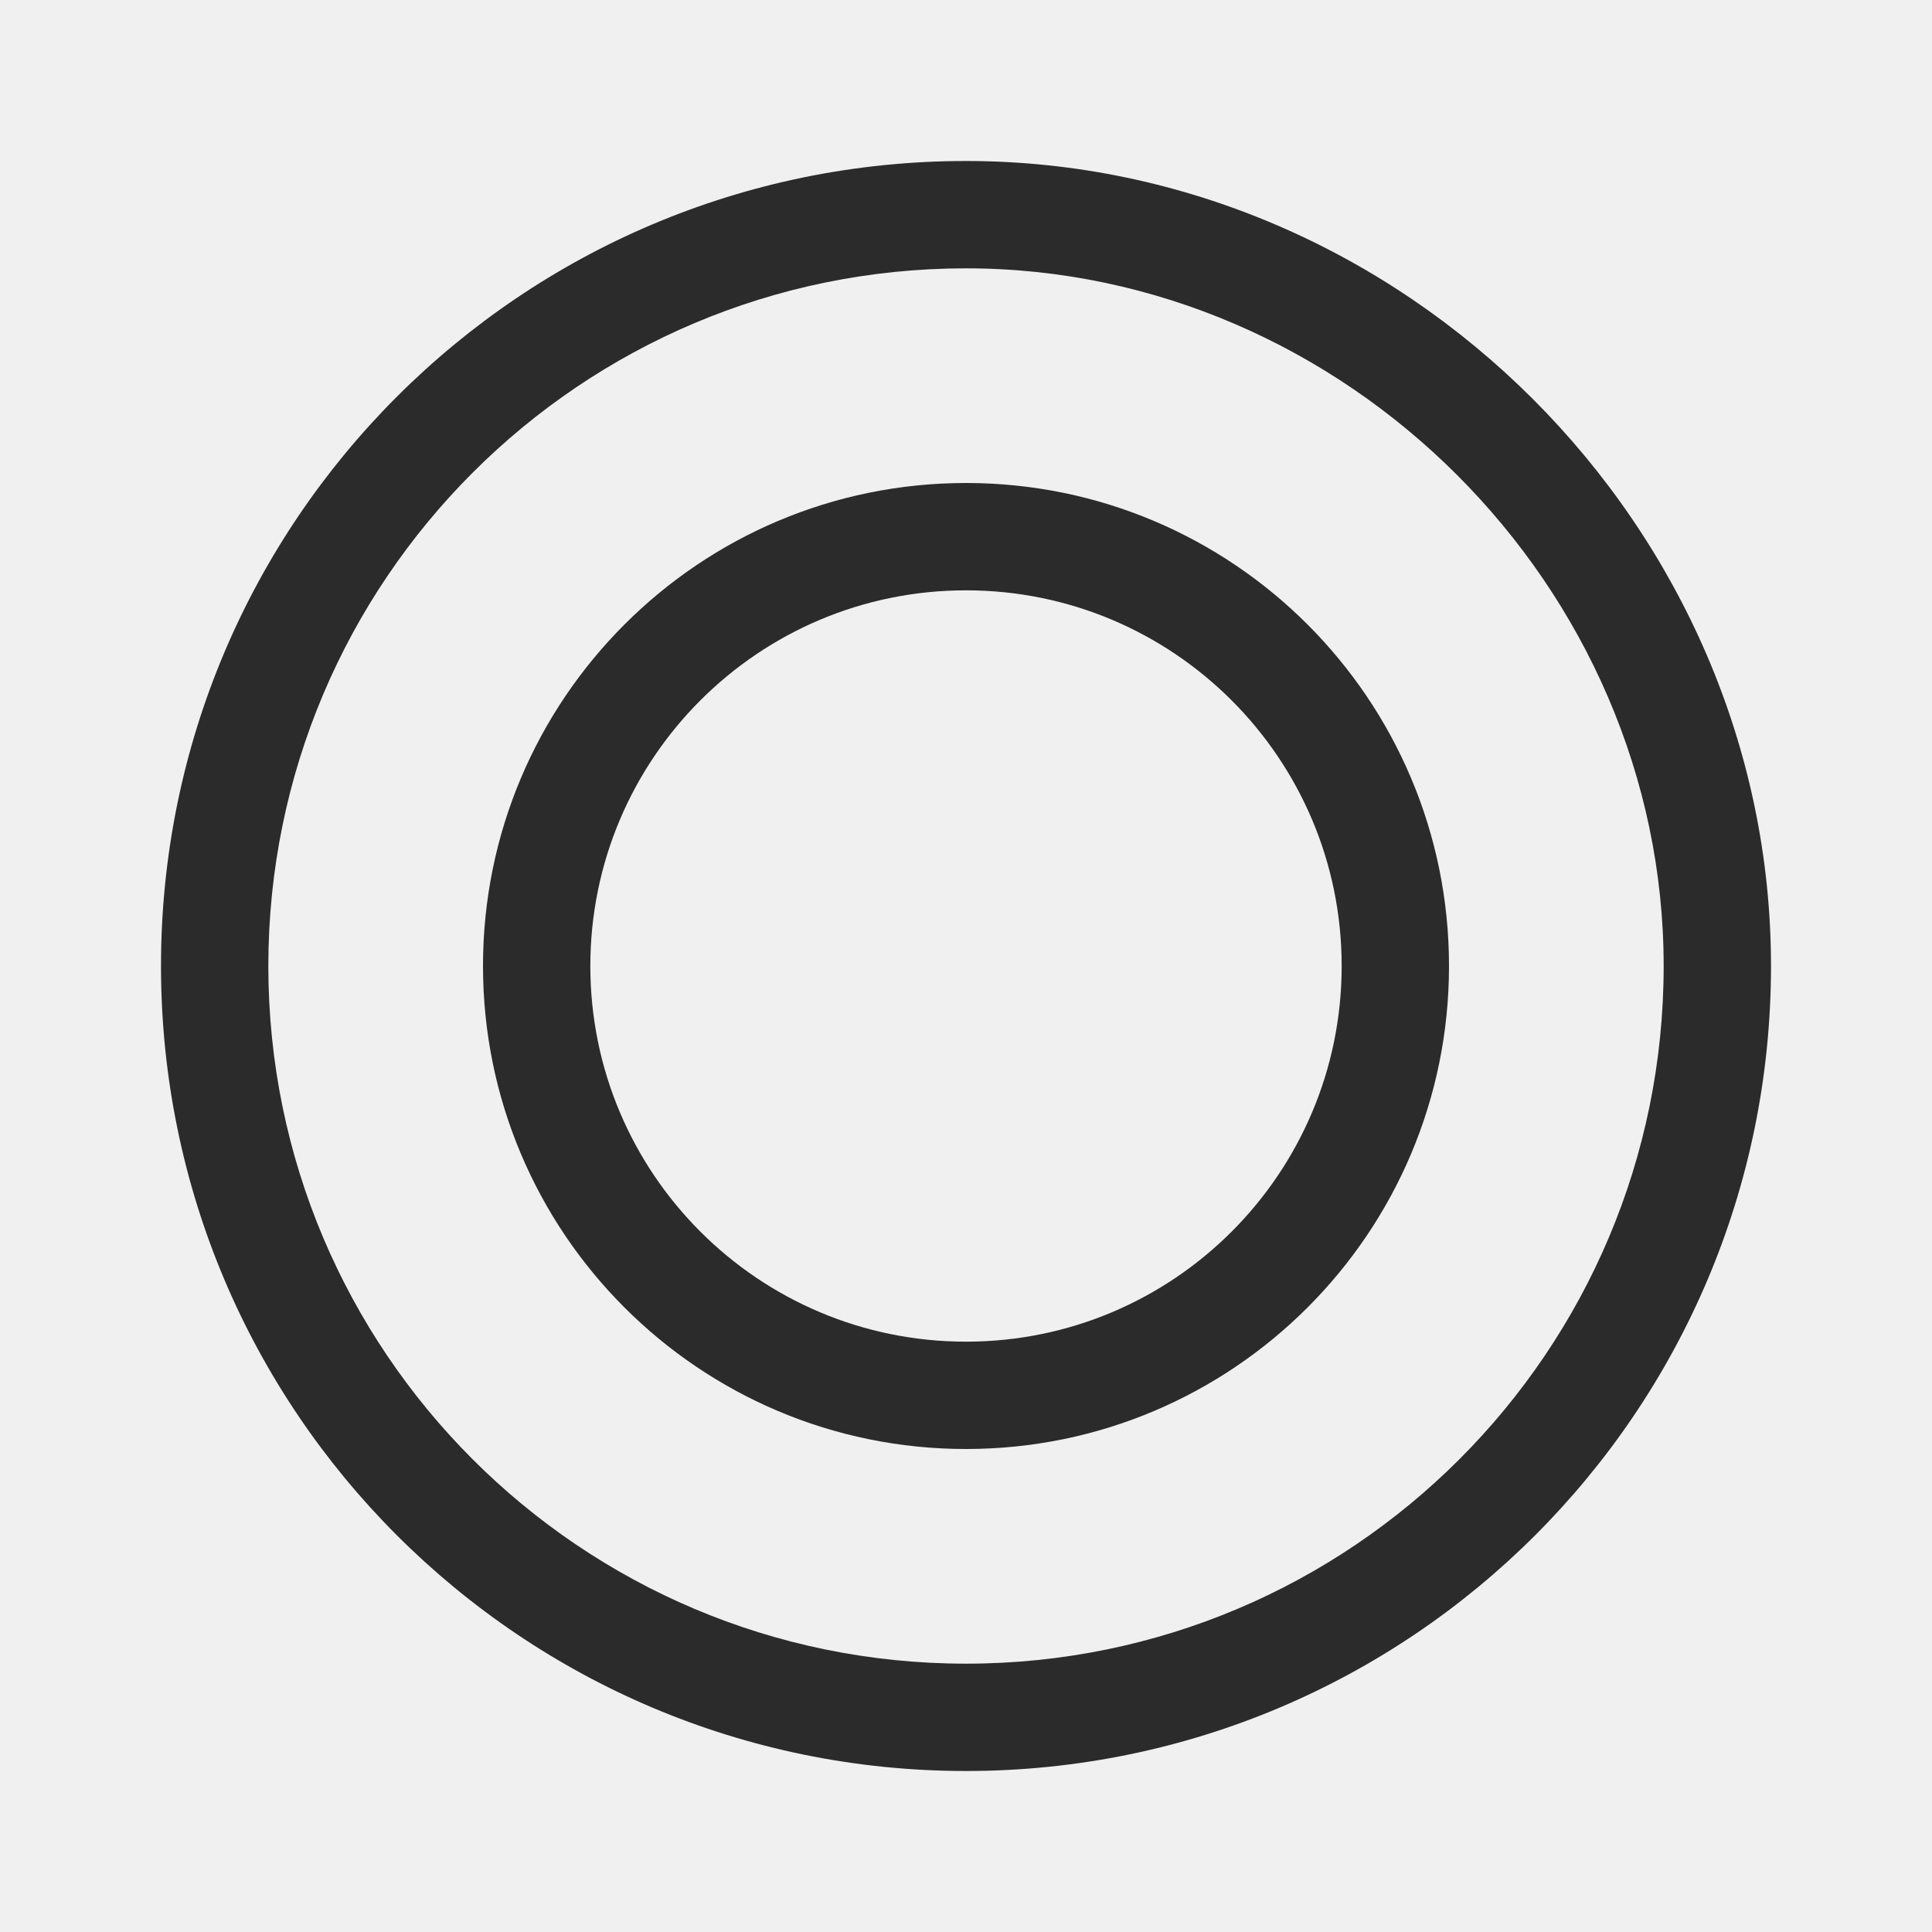
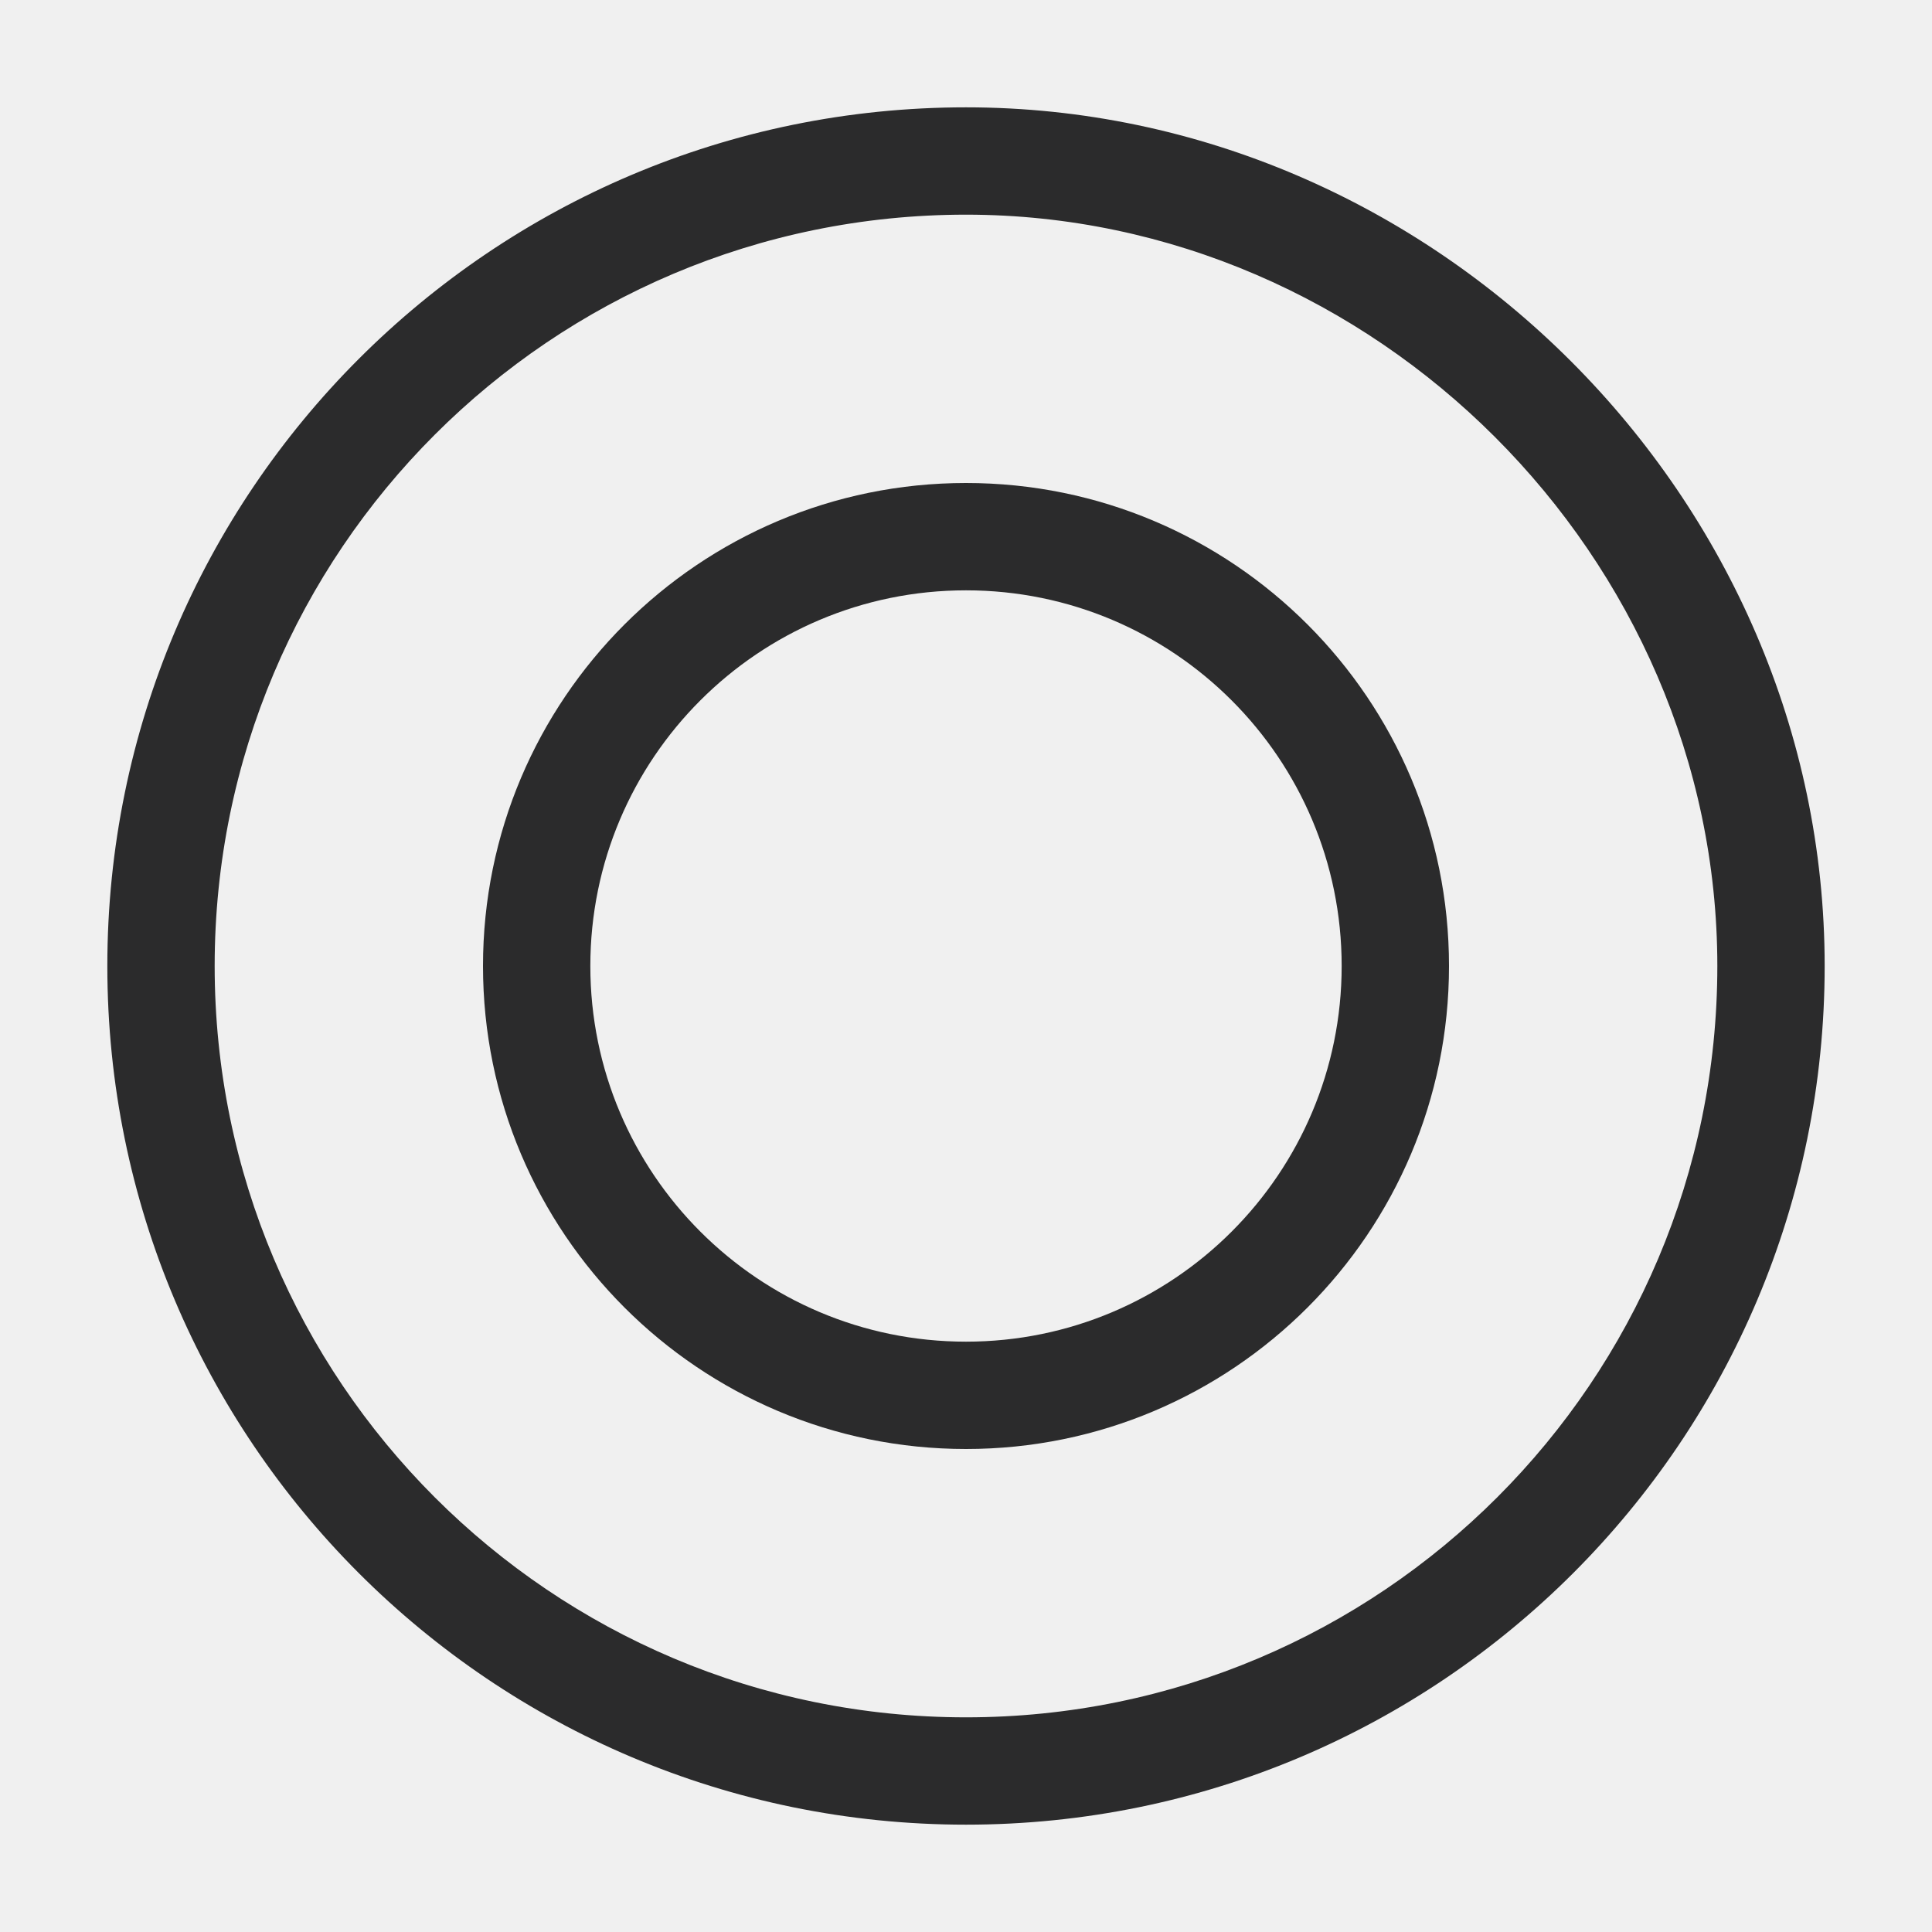
<svg xmlns="http://www.w3.org/2000/svg" width="18" height="18" viewBox="0 0 18 18" fill="none">
-   <mask id="path-1-inside-1_3223_3692" fill="white">
-     <path fill-rule="evenodd" clip-rule="evenodd" d="M1.5 9C1.5 4.858 4.858 1.5 9 1.5C13.085 1.5 16.5 4.915 16.5 9C16.5 13.142 13.142 16.5 9 16.5C4.858 16.5 1.5 13.142 1.5 9ZM9 12.5C10.933 12.5 12.5 10.933 12.5 9C12.5 7.067 10.933 5.5 9 5.5C7.067 5.5 5.5 7.067 5.5 9C5.5 10.933 7.067 12.5 9 12.5Z" />
-   </mask>
-   <path d="M9 0.5C4.306 0.5 0.5 4.306 0.5 9H2.5C2.5 5.41 5.41 2.5 9 2.5V0.5ZM17.5 9C17.5 4.363 13.637 0.5 9 0.5V2.5C12.533 2.5 15.5 5.467 15.5 9H17.5ZM9 17.5C13.694 17.5 17.5 13.694 17.5 9H15.5C15.5 12.59 12.59 15.5 9 15.5V17.5ZM0.5 9C0.5 13.694 4.306 17.5 9 17.5V15.5C5.41 15.5 2.5 12.59 2.5 9H0.5ZM11.5 9C11.5 10.381 10.381 11.5 9 11.5V13.5C11.485 13.5 13.5 11.485 13.5 9H11.5ZM9 6.5C10.381 6.5 11.5 7.619 11.5 9H13.5C13.5 6.515 11.485 4.5 9 4.5V6.5ZM6.5 9C6.5 7.619 7.619 6.5 9 6.5V4.5C6.515 4.5 4.5 6.515 4.5 9H6.5ZM9 11.5C7.619 11.5 6.5 10.381 6.5 9H4.5C4.5 11.485 6.515 13.5 9 13.5V11.5Z" fill="#2B2B2C" mask="url(#path-1-inside-1_3223_3692)" />
+   <path d="M16 9C16 5.191 12.809 2 9 2C5.134 2 2 5.134 2 9C2 12.866 5.134 16 9 16C12.866 16 16 12.866 16 9ZM17 9C17 13.418 13.418 17 9 17C4.582 17 1 13.418 1 9C1 4.582 4.582 1 9 1C13.361 1 17 4.639 17 9Z" fill="#2B2B2C" />
+   <path d="M12.5 9C12.5 7.067 10.933 5.5 9 5.5C7.067 5.5 5.5 7.067 5.5 9C5.5 10.933 7.067 12.5 9 12.5C10.933 12.5 12.5 10.933 12.5 9ZM13.5 9C13.5 11.485 11.485 13.5 9 13.5C6.515 13.5 4.5 11.485 4.5 9C4.5 6.515 6.515 4.5 9 4.5C11.485 4.5 13.5 6.515 13.5 9Z" fill="#2B2B2C" />
</svg>
